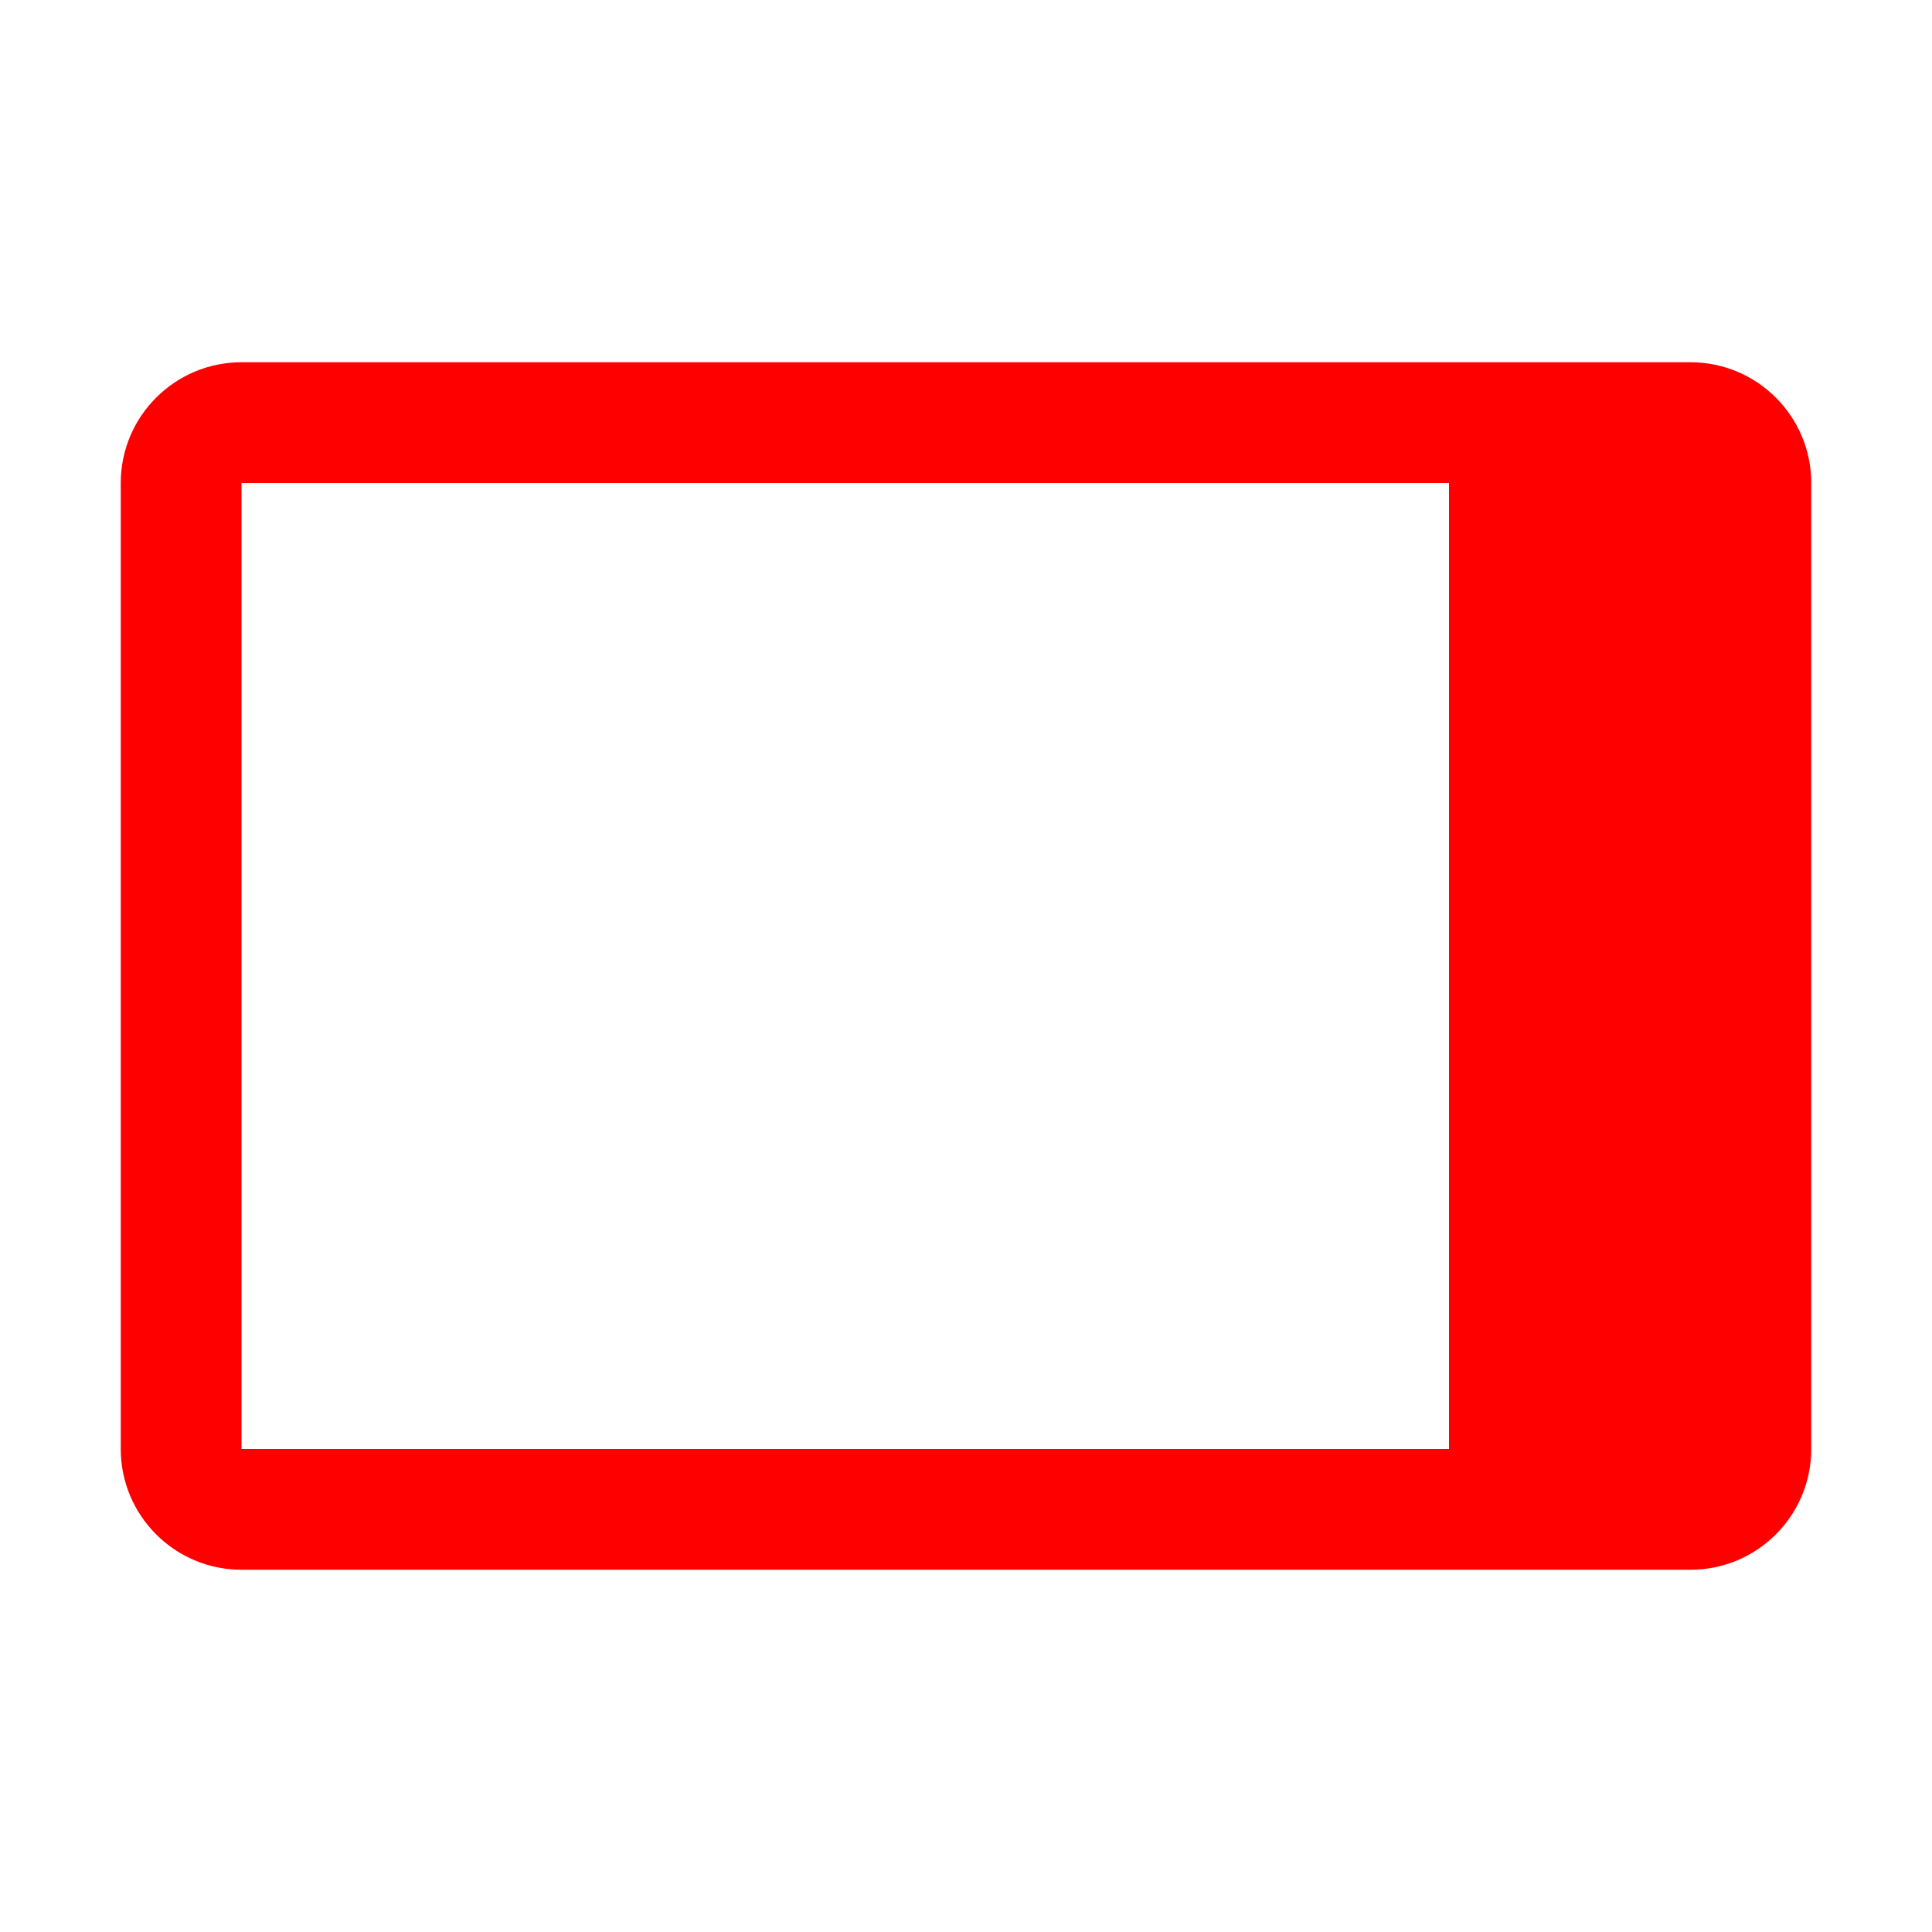
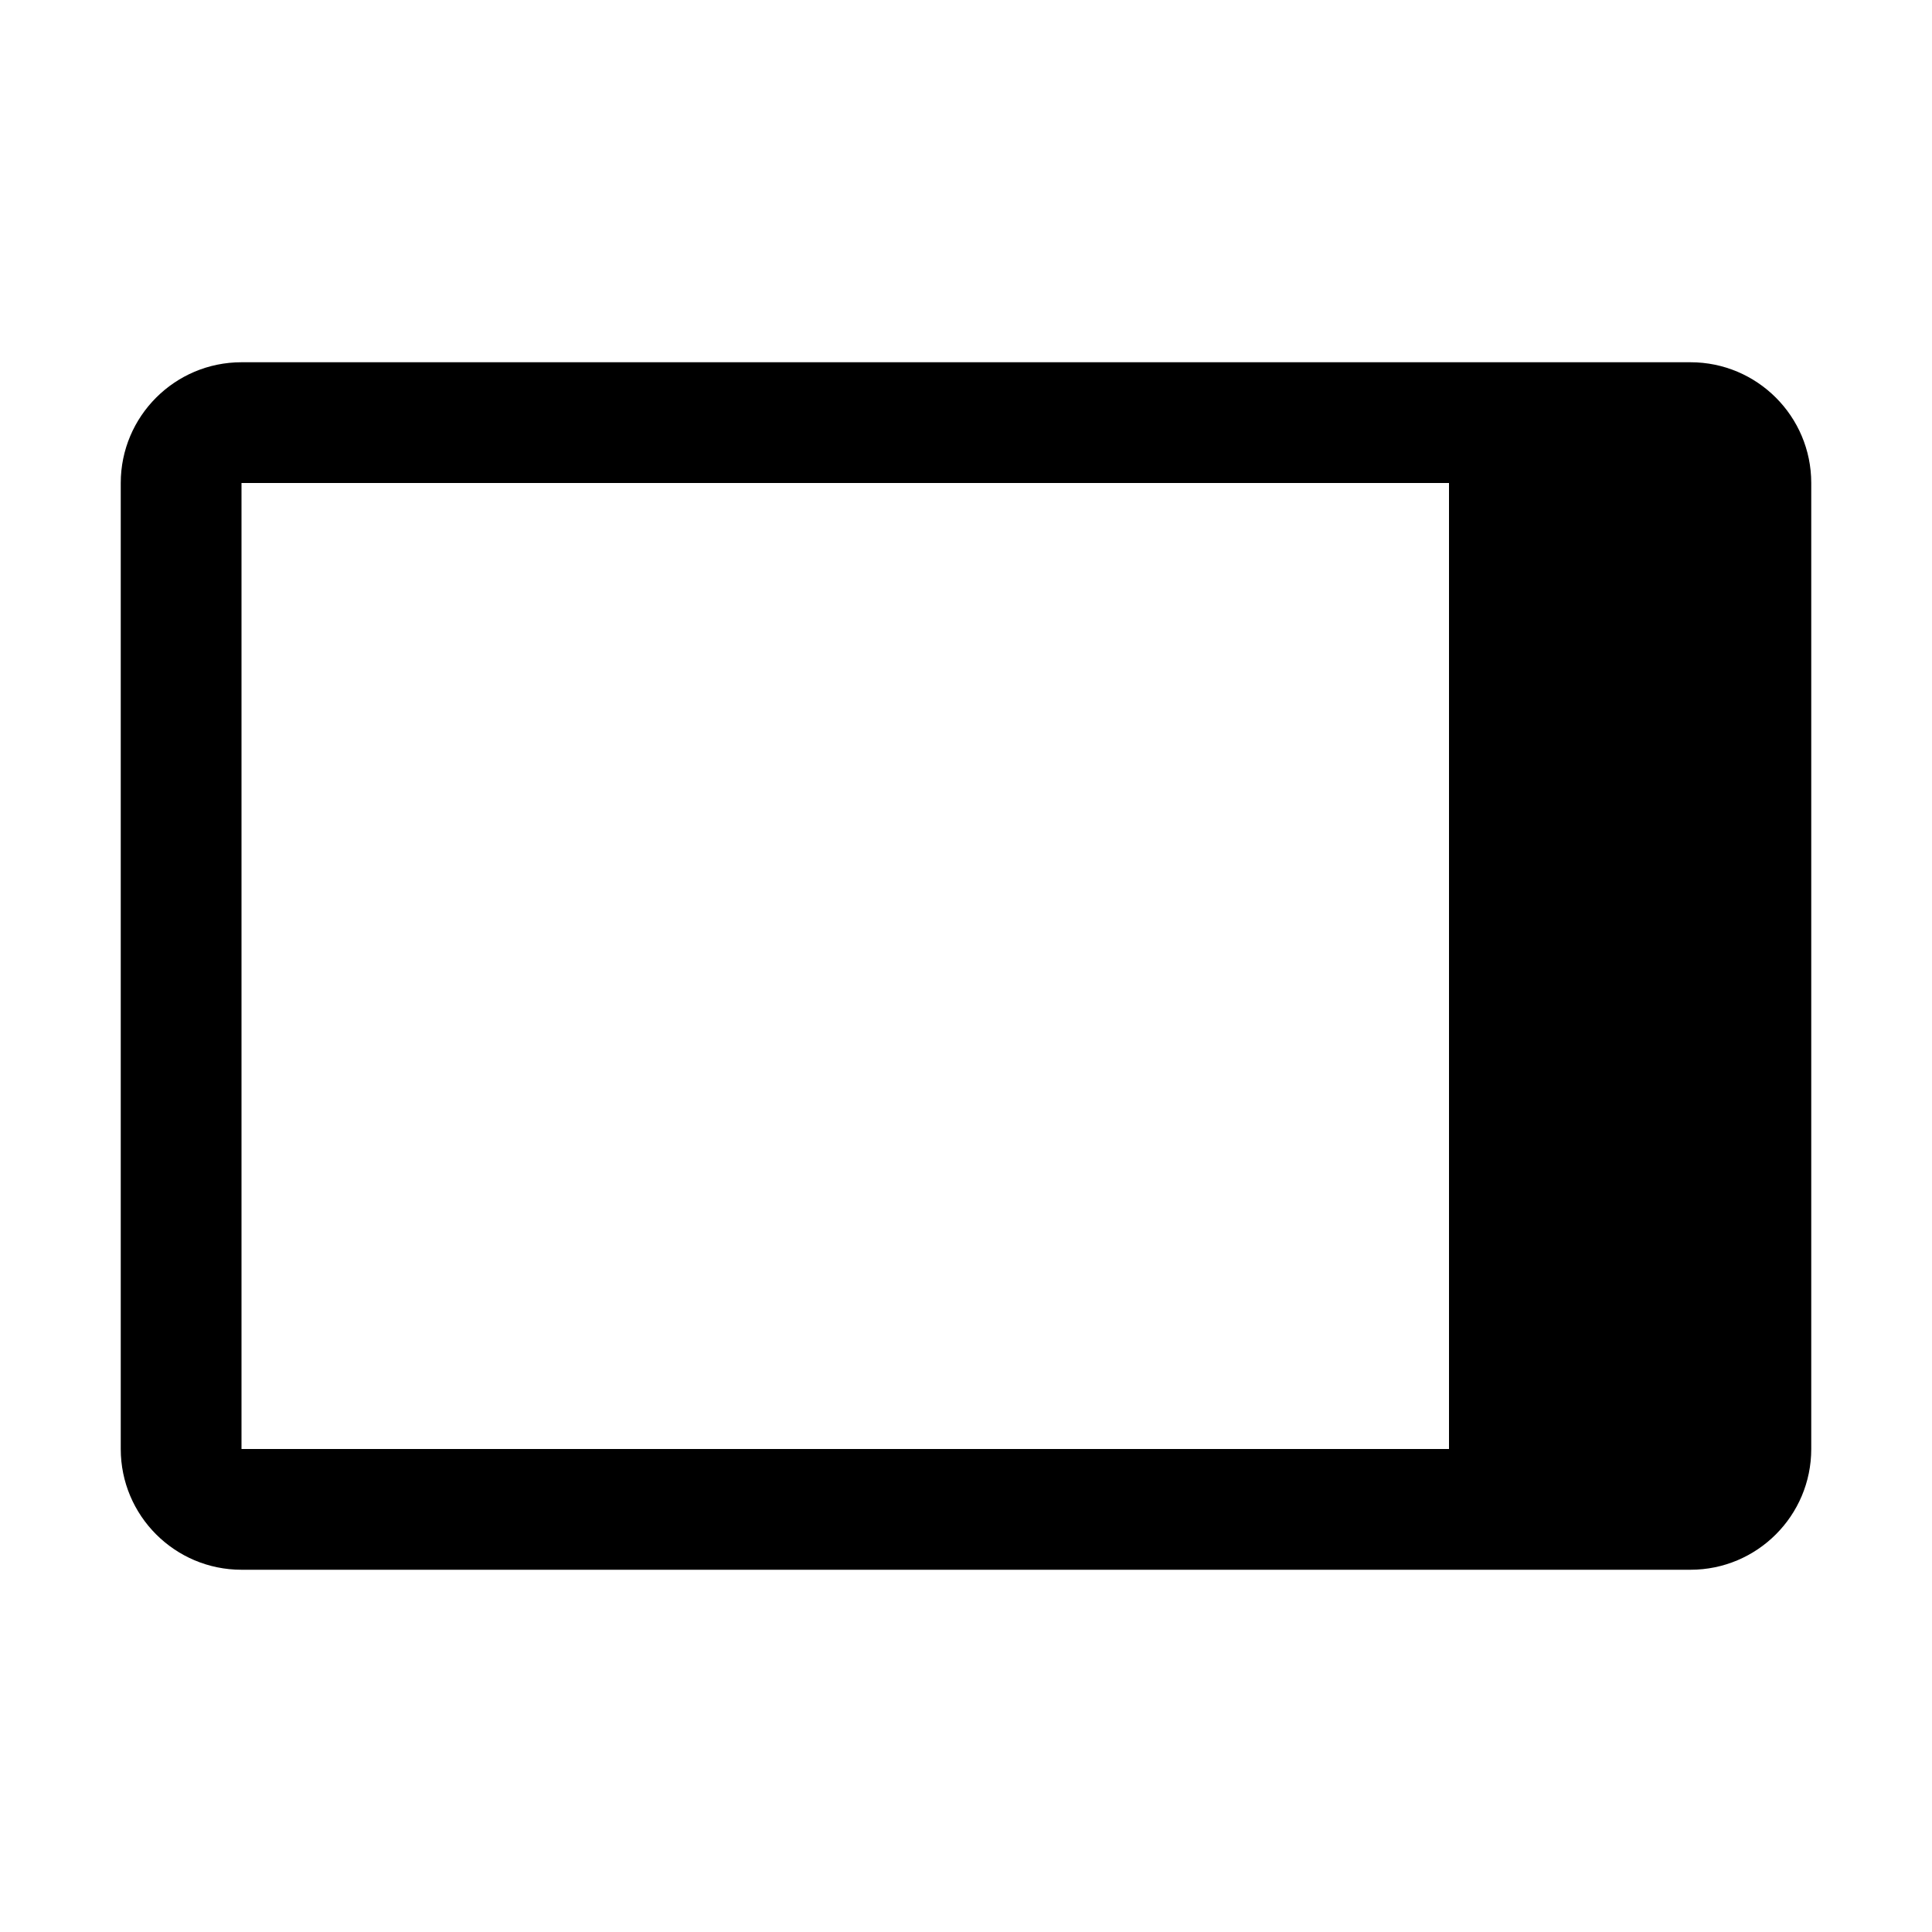
<svg xmlns="http://www.w3.org/2000/svg" viewBox="0 0 16 16">
-   <path fill-rule="evenodd" clip-rule="evenodd" d="M2 3C1.448 3 1 3.448 1 4V12C1 12.552 1.448 13 2 13H14C14.552 13 15 12.552 15 12V4C15 3.448 14.552 3 14 3H2ZM12 4H2V12H12V4Z" fill="#FF0000" />
+   <path fill-rule="evenodd" clip-rule="evenodd" d="M2 3C1.448 3 1 3.448 1 4V12C1 12.552 1.448 13 2 13H14C14.552 13 15 12.552 15 12V4C15 3.448 14.552 3 14 3H2ZM12 4H2V12H12V4Z" />
</svg>
